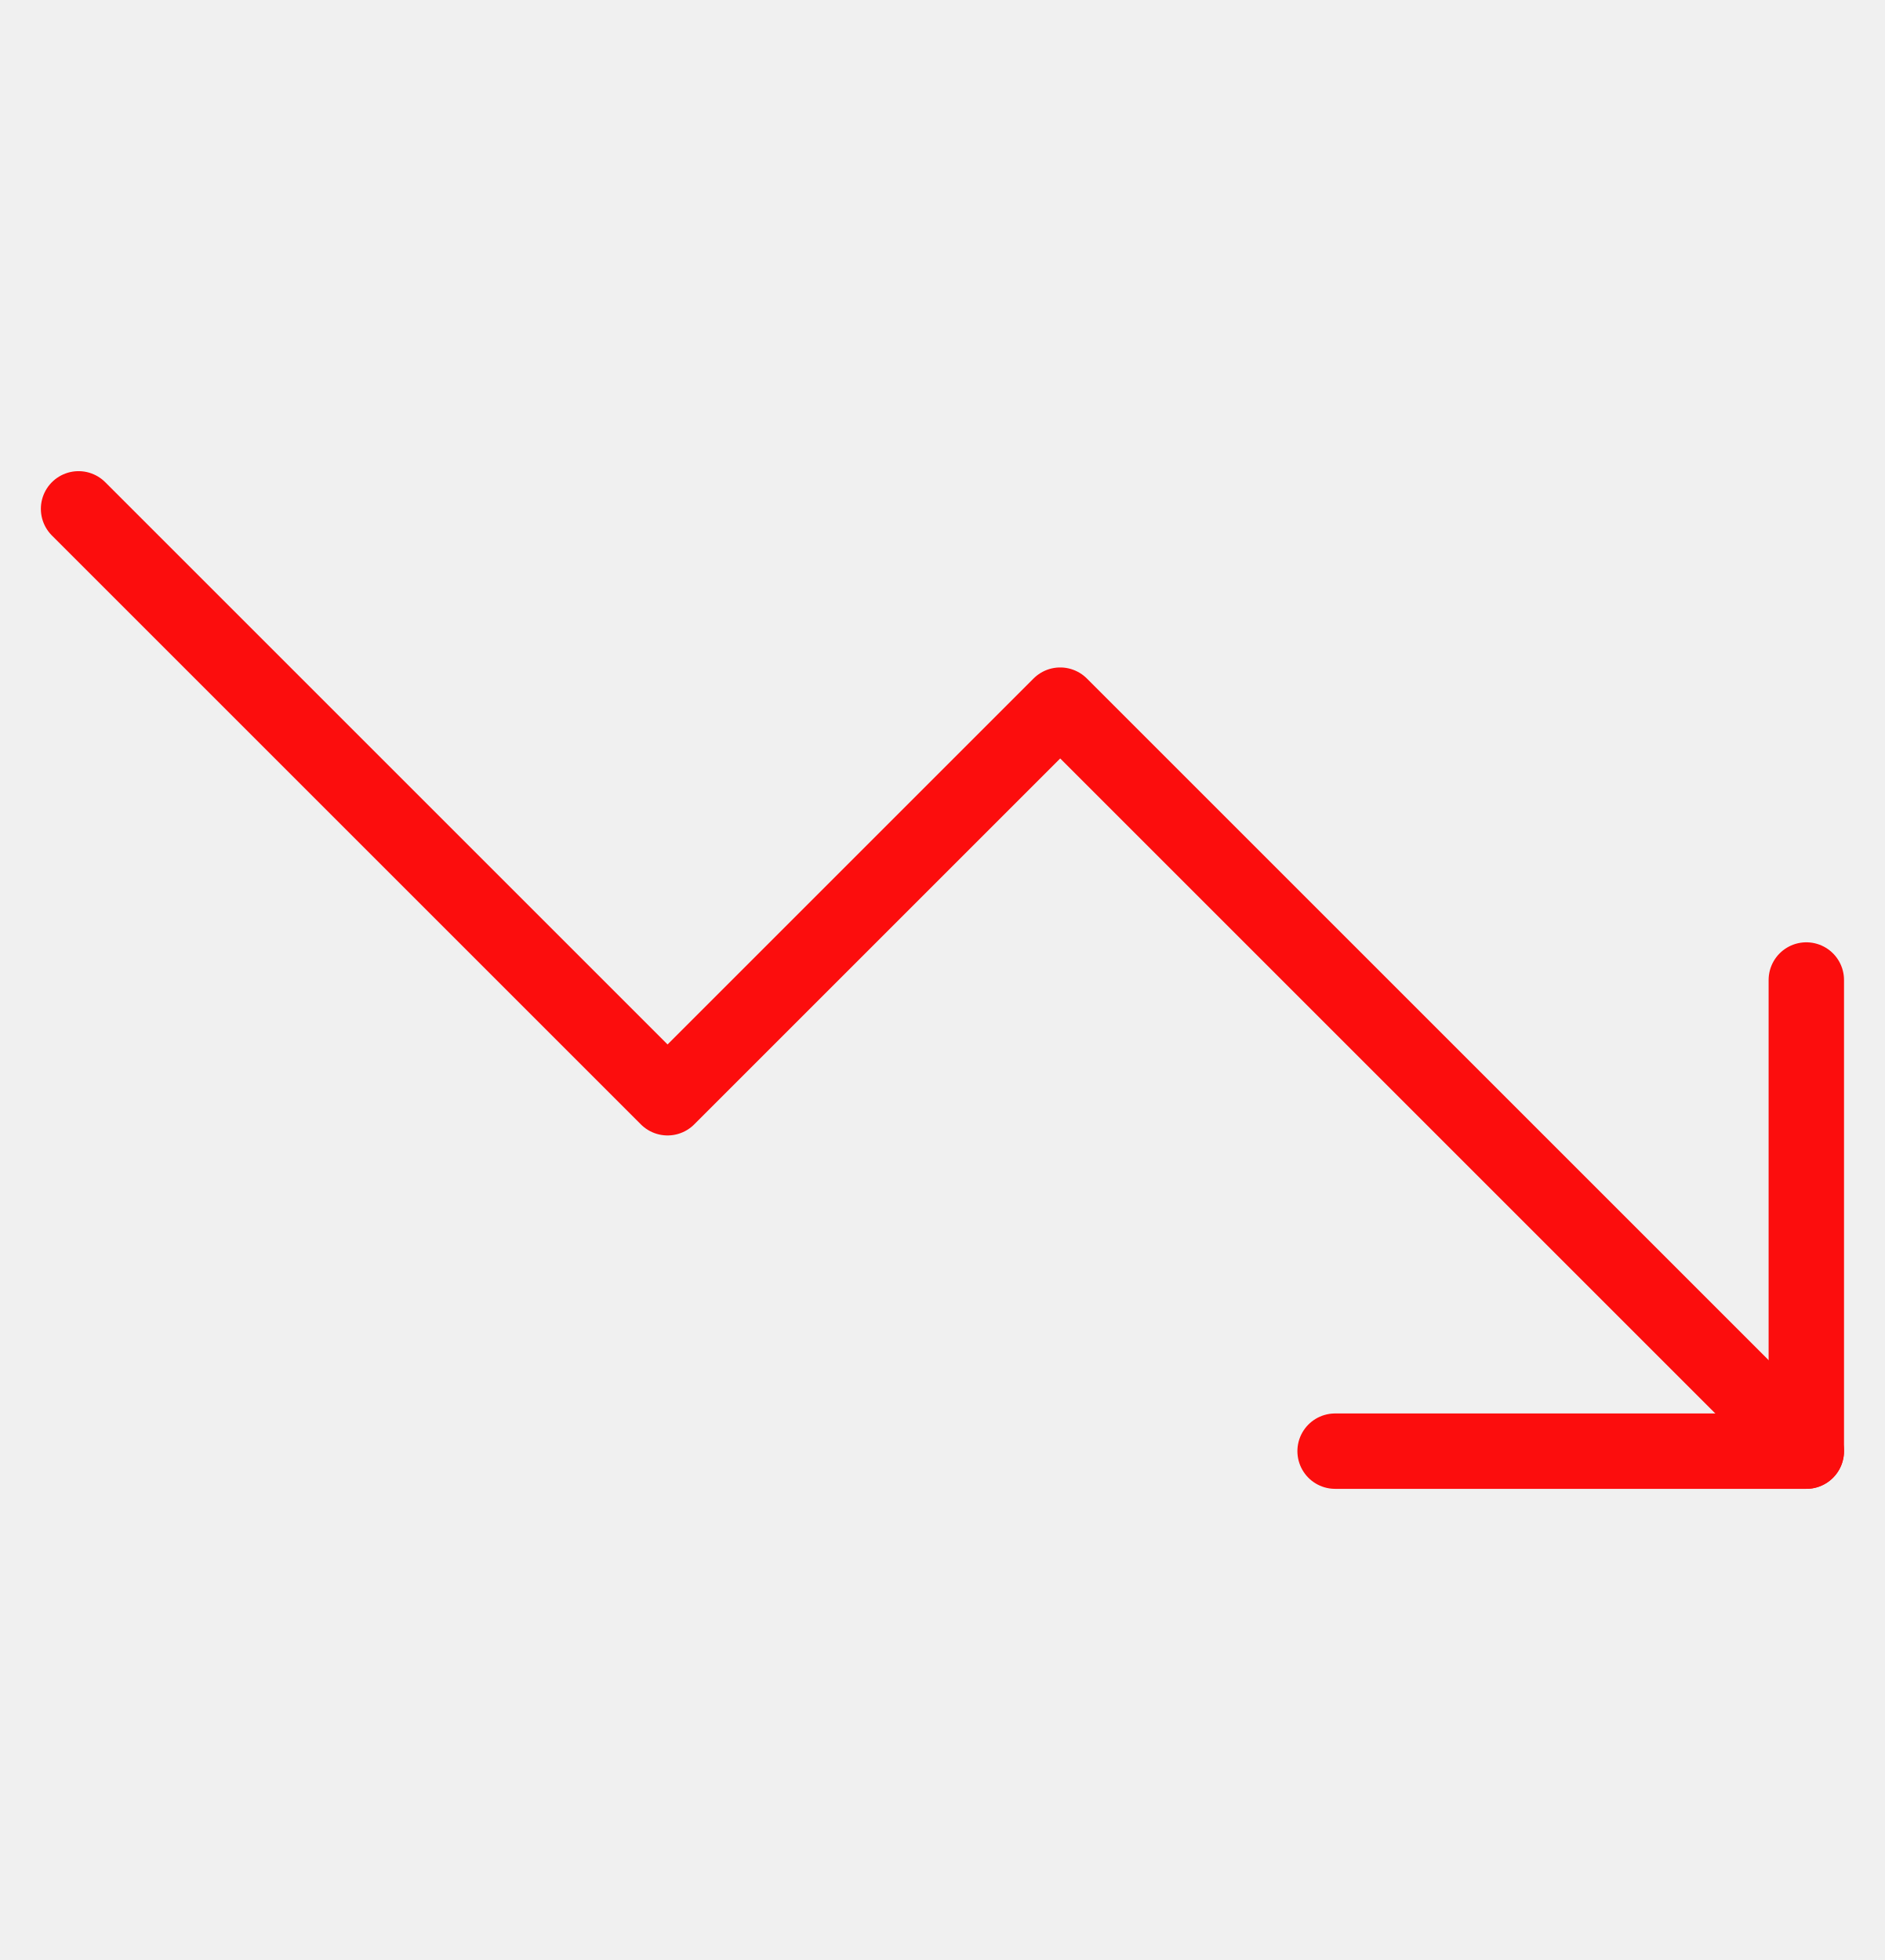
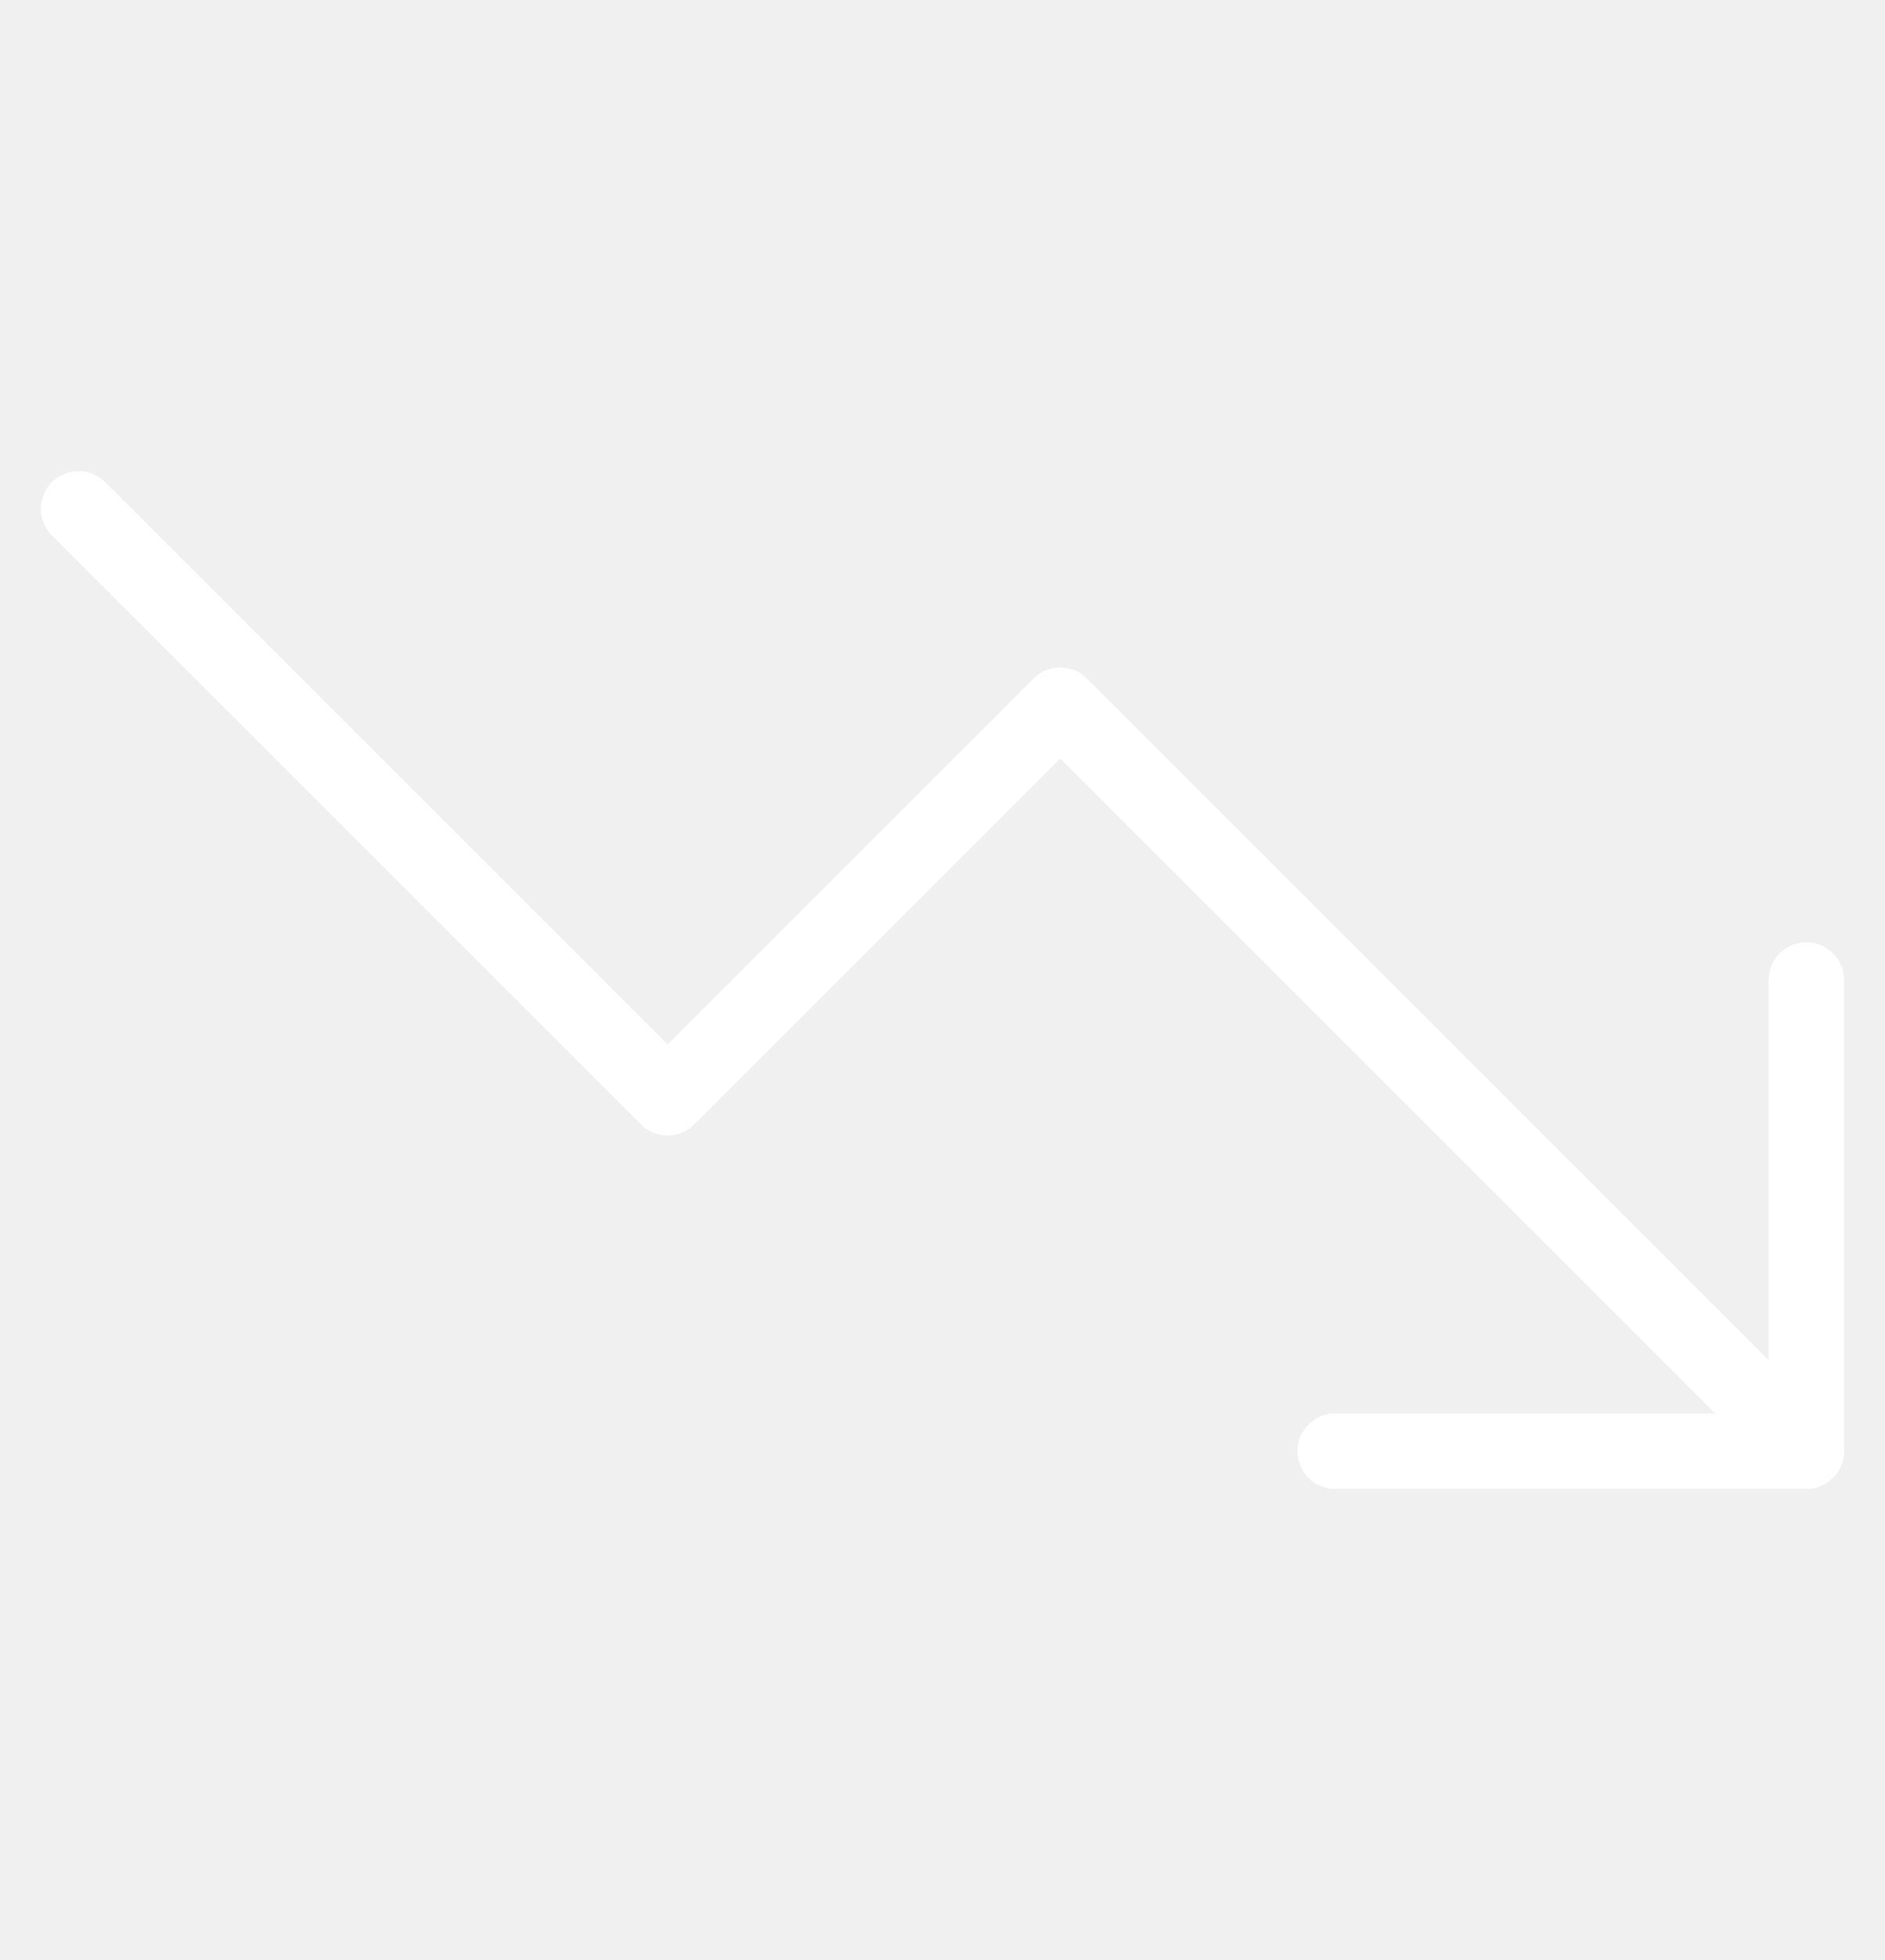
<svg xmlns="http://www.w3.org/2000/svg" width="25" height="26" viewBox="0 0 25 26" fill="none">
-   <path d="M23.958 19.25L14.062 9.354L8.854 14.562L1.042 6.75" stroke="#FC0D0D" stroke-linecap="round" stroke-linejoin="round" />
-   <path d="M17.708 19.25H23.958V13" stroke="#FC0D0D" stroke-linecap="round" stroke-linejoin="round" />
+   <path d="M23.958 19.25L14.062 9.354L8.854 14.562L1.042 6.75" stroke="#fff" stroke-linecap="round" stroke-linejoin="round" />
+   <path d="M17.708 19.25H23.958V13" stroke="#fff" stroke-linecap="round" stroke-linejoin="round" />
</svg>
